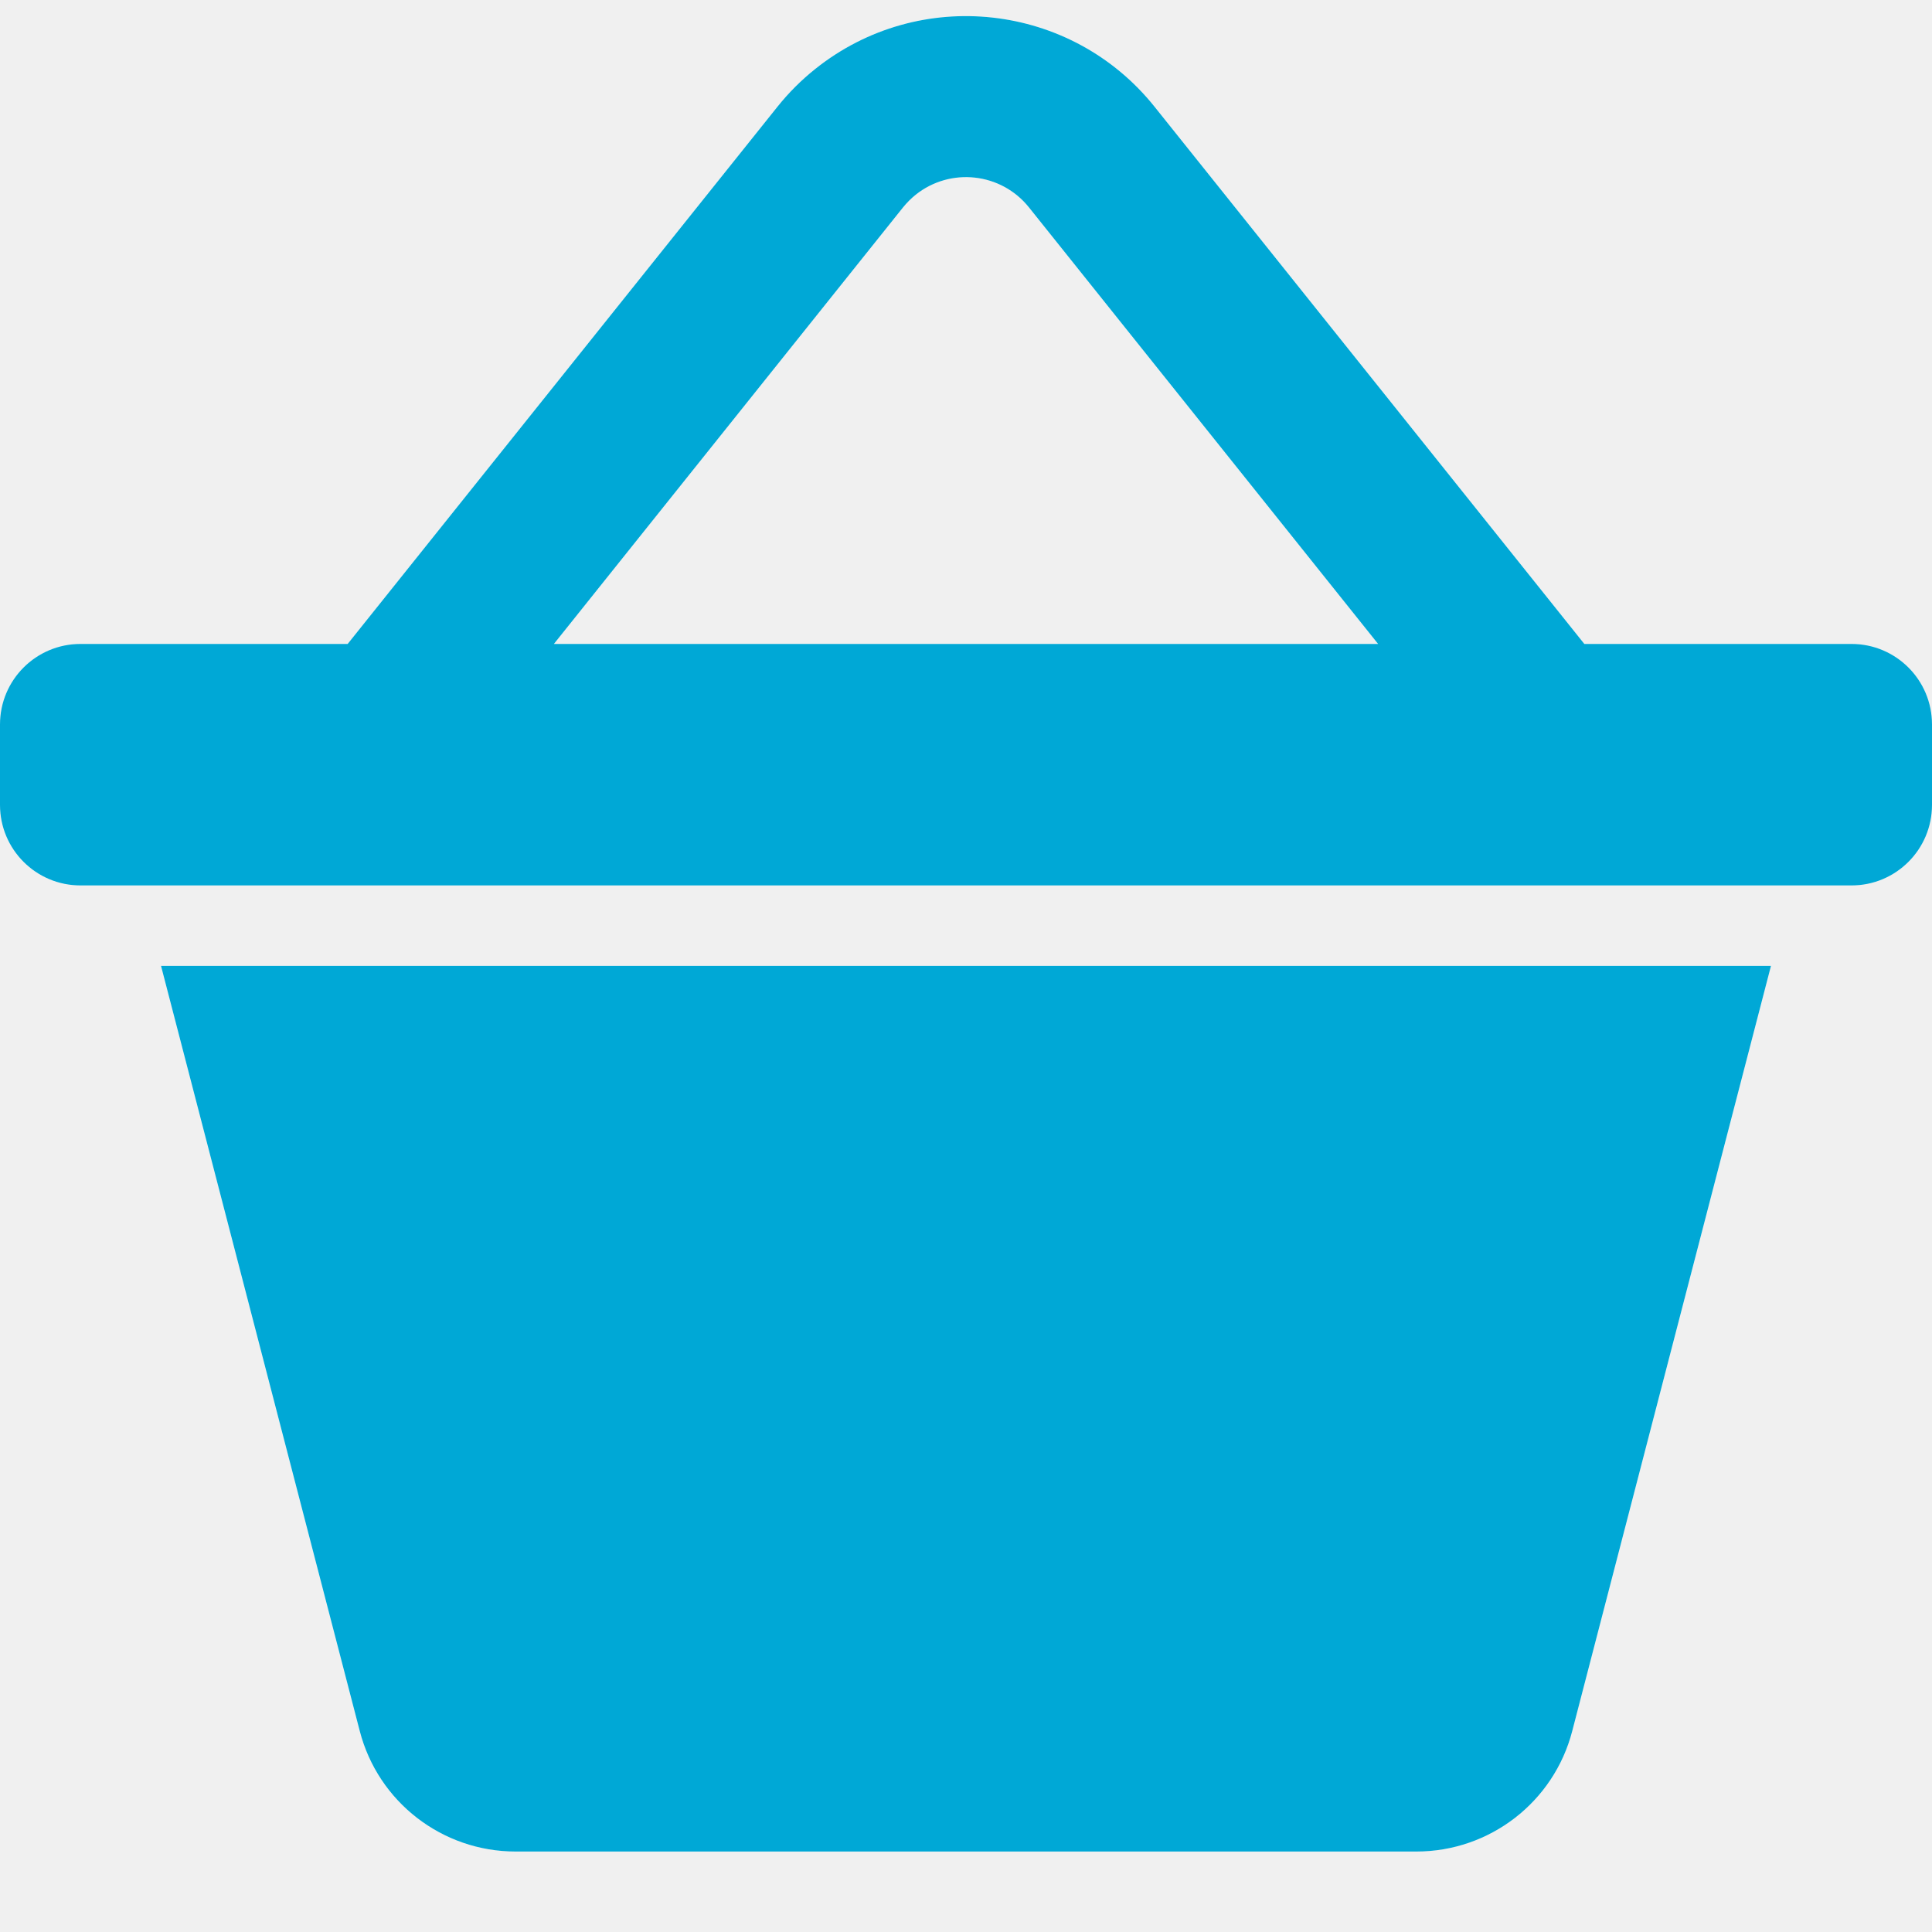
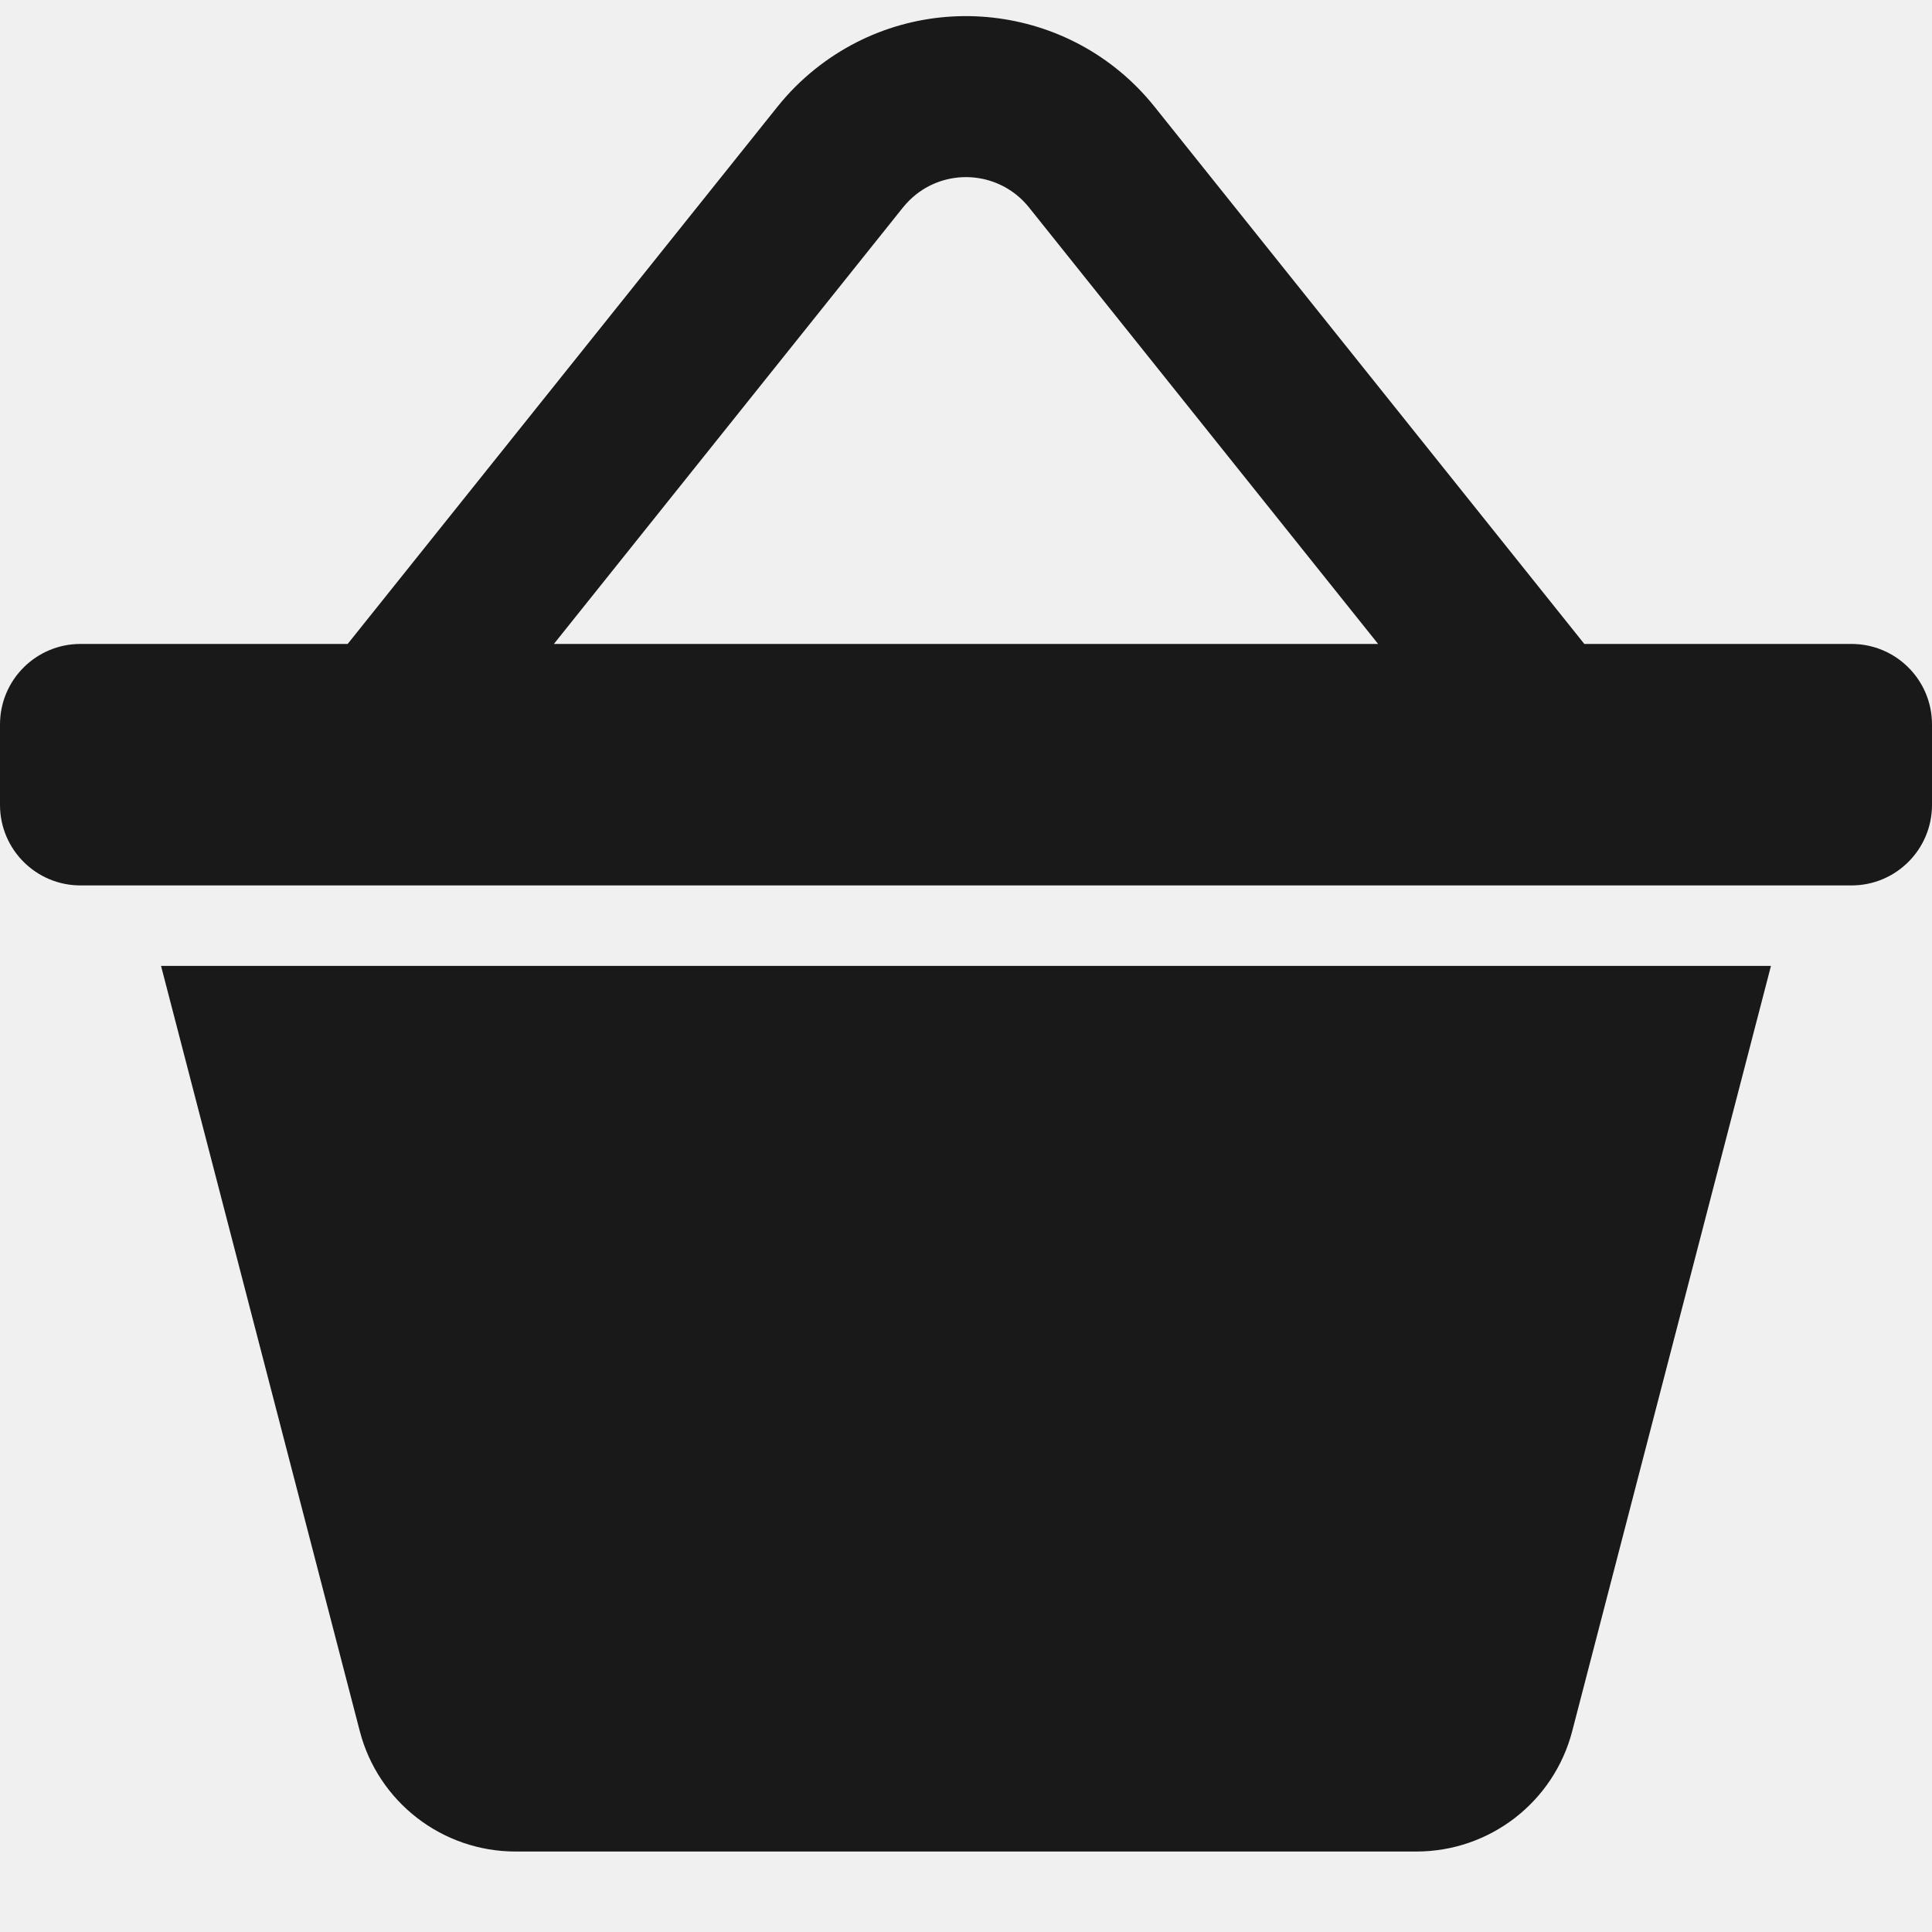
<svg xmlns="http://www.w3.org/2000/svg" xmlns:xlink="http://www.w3.org/1999/xlink" width="20px" height="20px" viewBox="0 0 20 20" version="1.1">
  <defs>
    <path d="M3.599,6.666 L8.048,1.105 C8.163,0.961 8.294,0.83 8.438,0.715 C9.516,-0.148 11.09,0.027 11.952,1.105 L16.401,6.666 L19.167,6.666 C19.627,6.666 20,7.039 20,7.499 L20,8.333 C20,8.793 19.627,9.166 19.167,9.166 L0.833,9.166 C0.373,9.166 8.1586074e-16,8.793 0,8.333 L0,7.499 C1.65681792e-16,7.039 0.373,6.666 0.833,6.666 L3.599,6.666 Z M5.734,6.666 L14.266,6.666 L10.651,2.146 C10.363,1.787 9.839,1.729 9.479,2.016 C9.431,2.055 9.388,2.098 9.349,2.146 L5.734,6.666 Z M1.667,9.999 L18.333,9.999 L16.276,17.919 C16.086,18.654 15.422,19.167 14.663,19.167 L5.337,19.167 C4.578,19.167 3.914,18.654 3.724,17.919 L1.667,9.999 Z" id="path-1" />
  </defs>
  <g id="marketplace.jsx" stroke="none" stroke-width="1" fill="none" fill-rule="evenodd">
    <mask id="mask-2" fill="white">
      <use xlink:href="#path-1" />
    </mask>
    <use id="Combined-Shape" fill="#FFFFFF" xlink:href="#path-1" />
-     <g id="color/blue" mask="url(#mask-2)" fill="#00A8D6">
+     <g id="color/blue" mask="url(#mask-2)" fill="#191919">
      <rect id="Rectangle-3" x="0" y="0" width="20" height="20" />
    </g>
  </g>
</svg>
